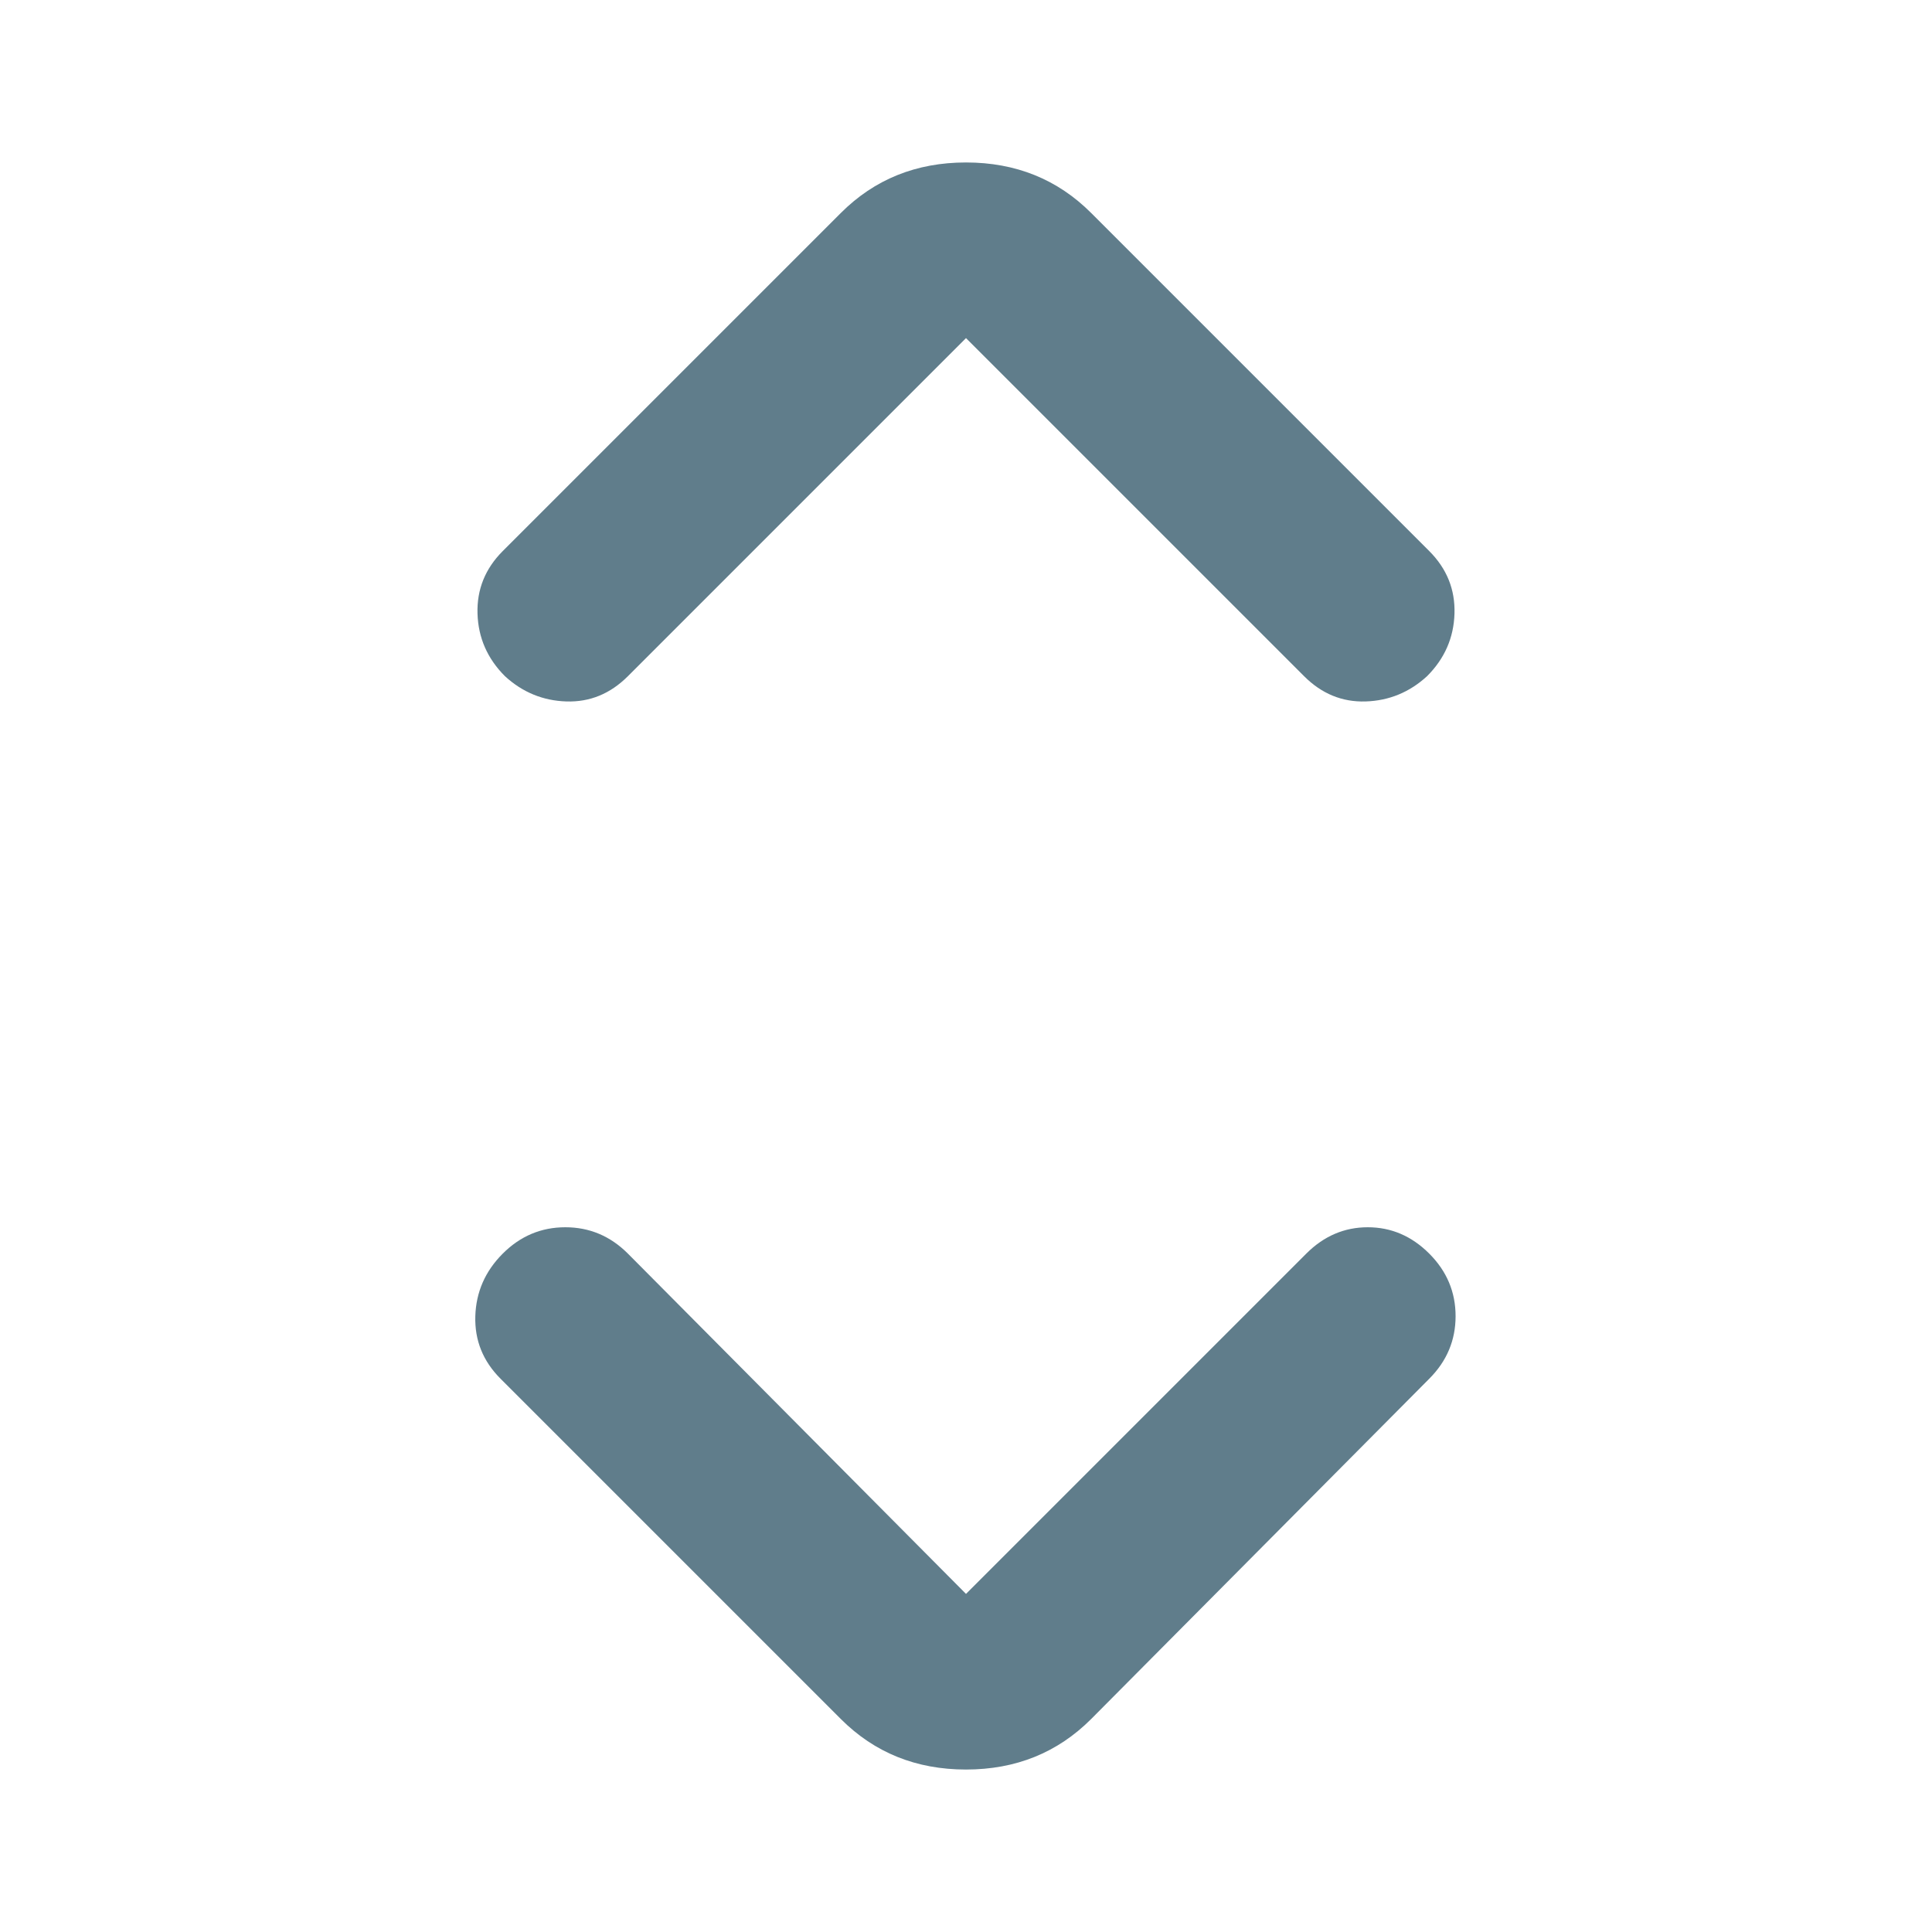
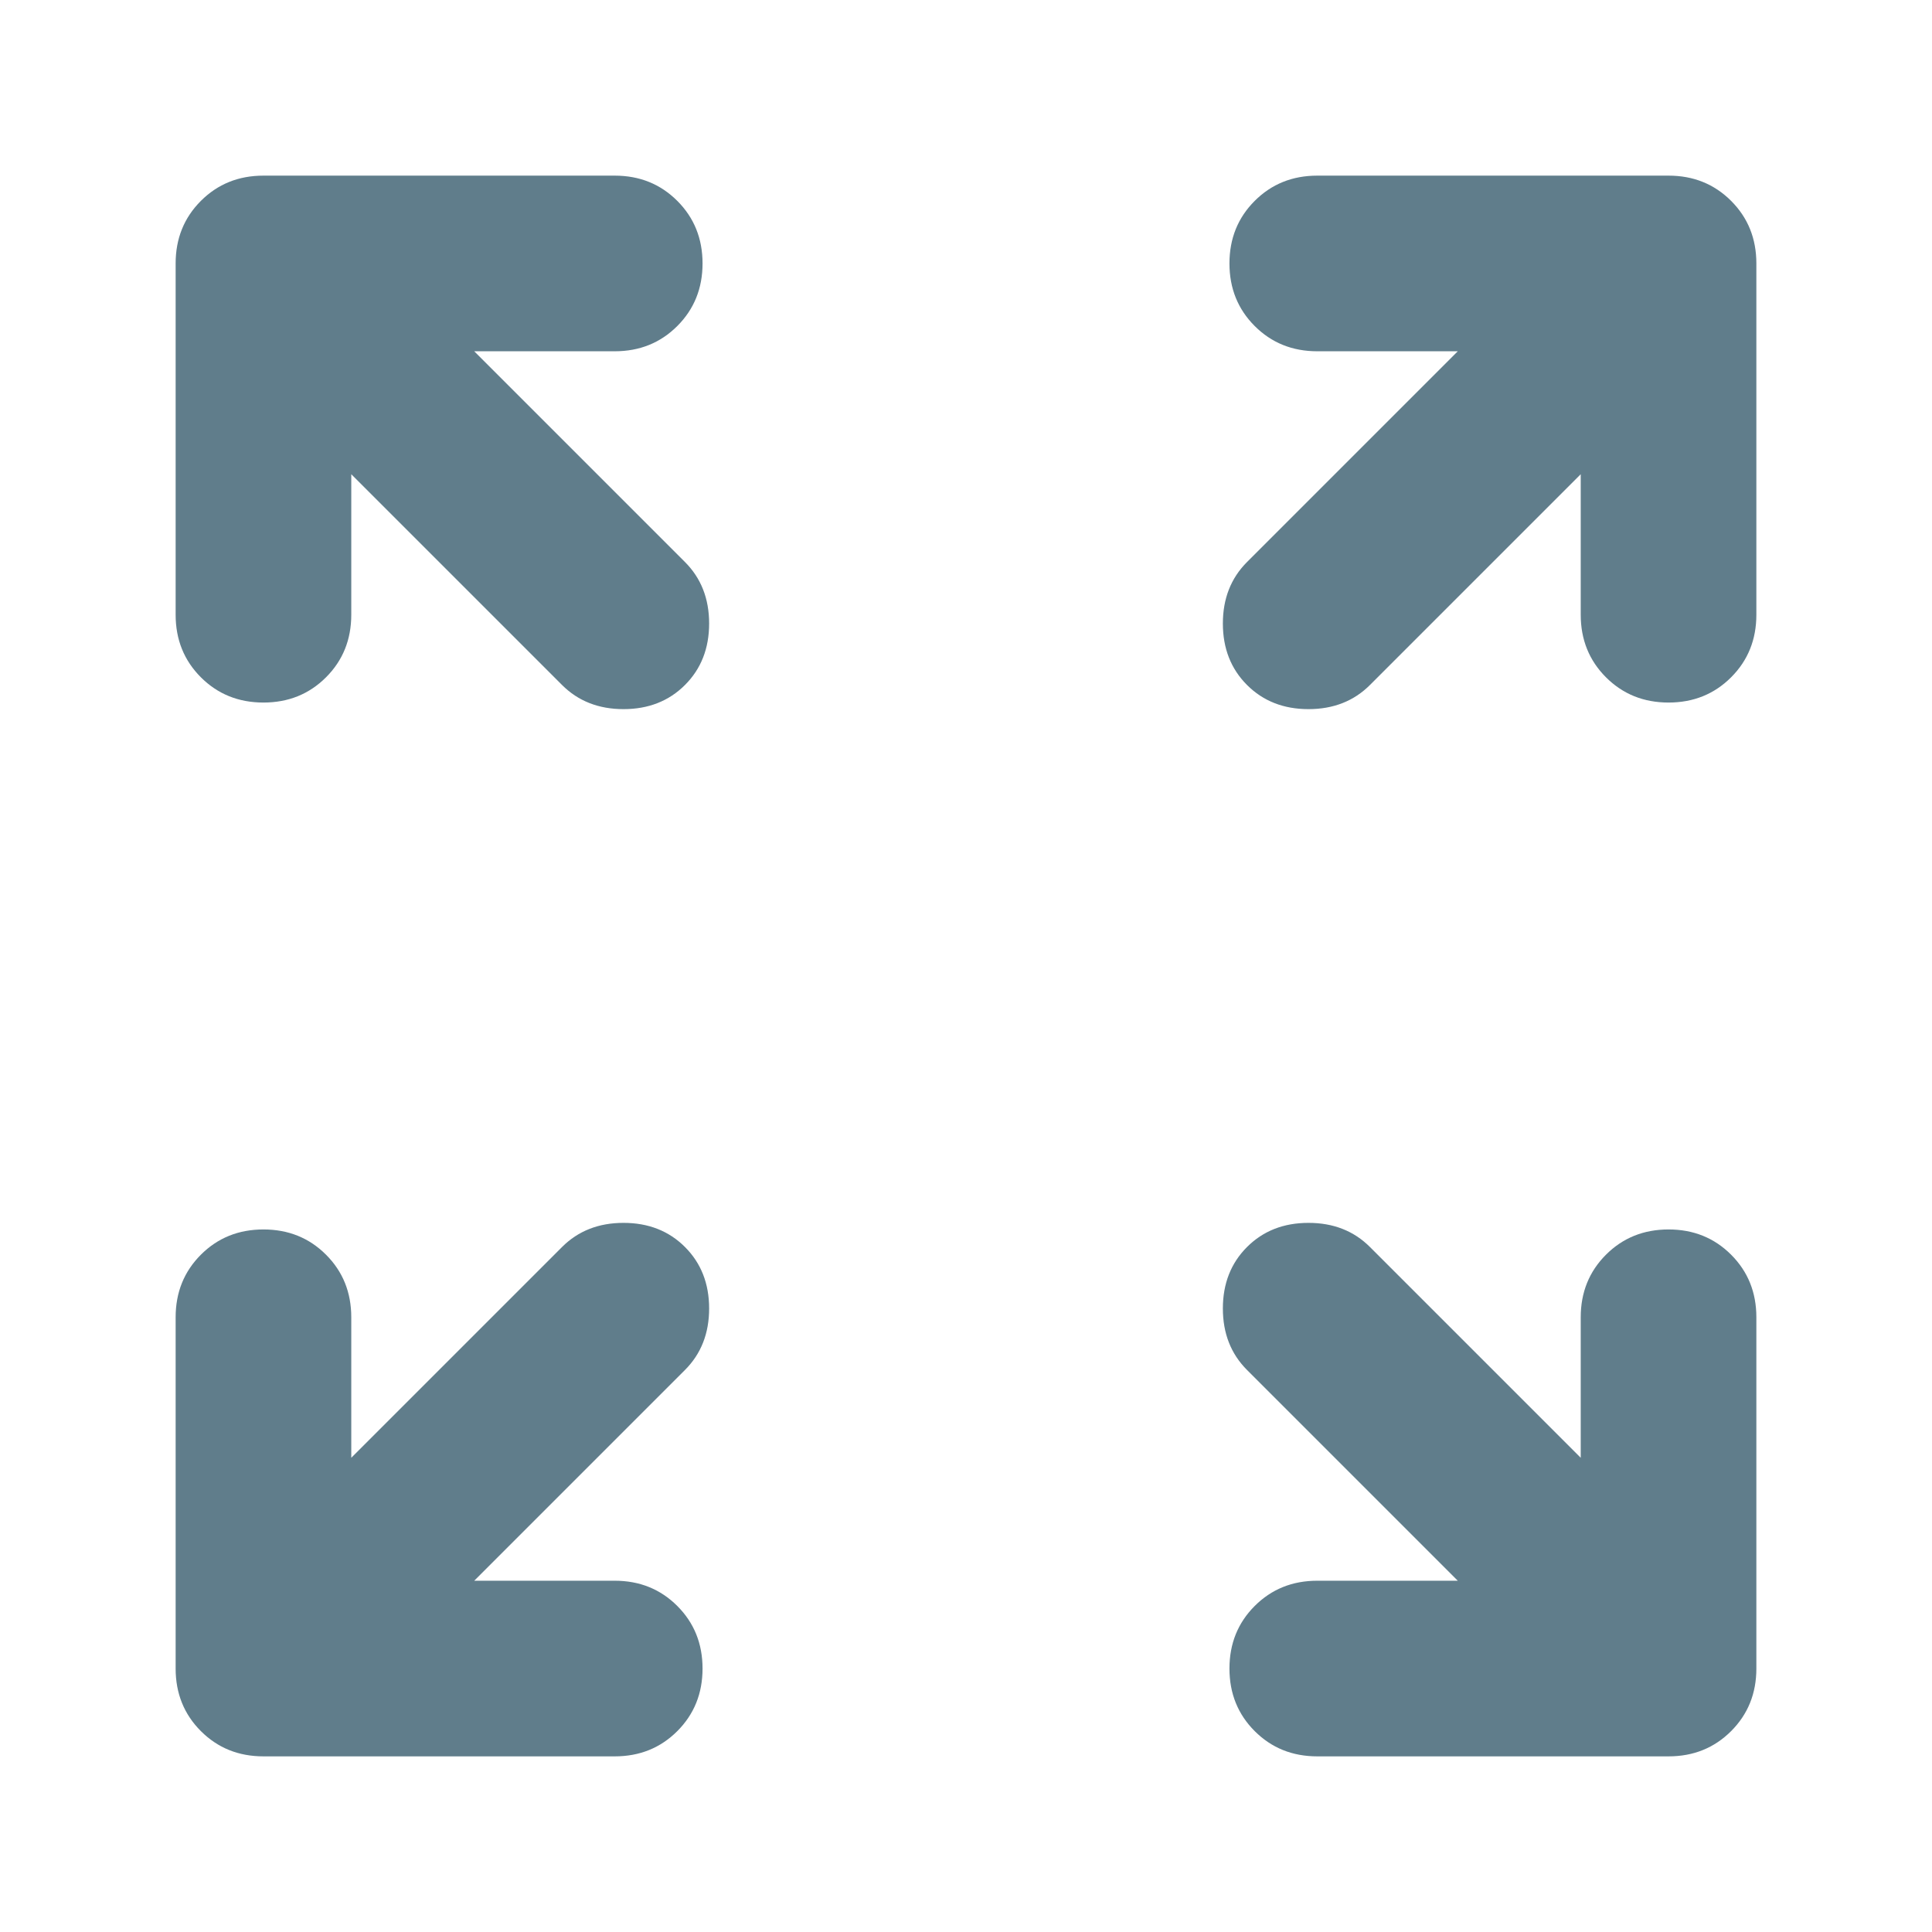
<svg xmlns="http://www.w3.org/2000/svg" height="16px" viewBox="40 -920 880 880" width="16px" data-big="true" fill="#607D8B">
-   <path d="m480-194 155-155q12-12 28-12t28 12q12 12 12 28.5T691-292L537-137q-23 23-57 23t-57-23L268-292q-12-12-11.5-28.5T269-349q12-12 28.5-12t28.5 12l154 155Zm0-572L326-612q-12 12-28 11.5T270-612q-12-12-12.5-28.5T269-669l154-154q23-23 57-23t57 23l154 154q12 12 11.5 28.5T690-612q-12 11-28 11.5T634-612L480-766Z" />
+   <path d="M256-200h64q17 0 28.5 11.5T360-160q0 17-11.5 28.5T320-120H160q-17 0-28.5-11.5T120-160v-160q0-17 11.5-28.5T160-360q17 0 28.5 11.5T200-320v64l96-96q11-11 28-11t28 11q11 11 11 28t-11 28l-96 96Zm448 0-96-96q-11-11-11-28t11-28q11-11 28-11t28 11l96 96v-64q0-17 11.5-28.5T800-360q17 0 28.5 11.5T840-320v160q0 17-11.5 28.5T800-120H640q-17 0-28.5-11.5T600-160q0-17 11.5-28.5T640-200h64ZM200-704v64q0 17-11.5 28.5T160-600q-17 0-28.5-11.5T120-640v-160q0-17 11.5-28.5T160-840h160q17 0 28.5 11.5T360-800q0 17-11.5 28.5T320-760h-64l96 96q11 11 11 28t-11 28q-11 11-28 11t-28-11l-96-96Zm560 0-96 96q-11 11-28 11t-28-11q-11-11-11-28t11-28l96-96h-64q-17 0-28.5-11.5T600-800q0-17 11.5-28.5T640-840h160q17 0 28.5 11.5T840-800v160q0 17-11.5 28.5T800-600q-17 0-28.5-11.5T760-640v-64Z" />
</svg>
